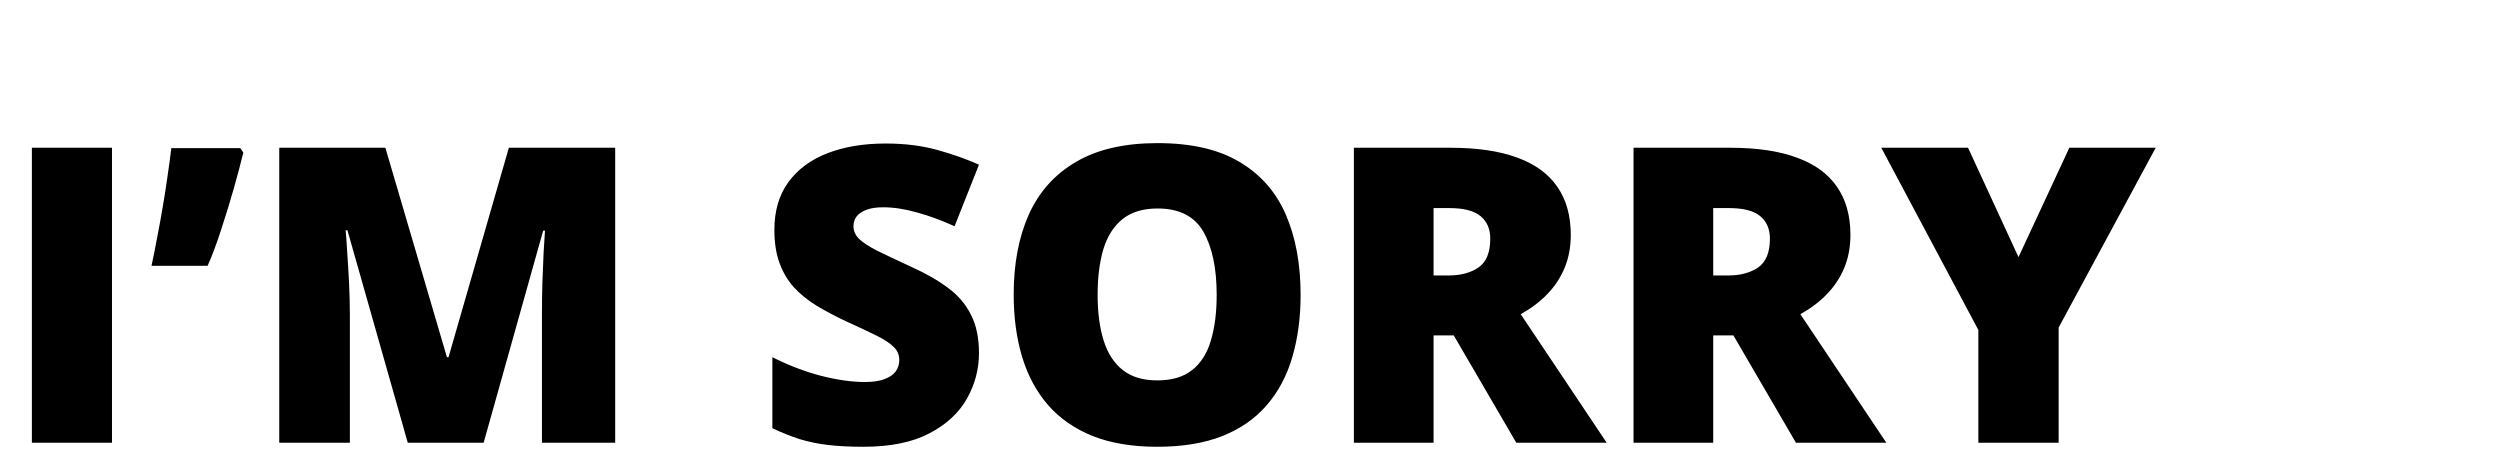
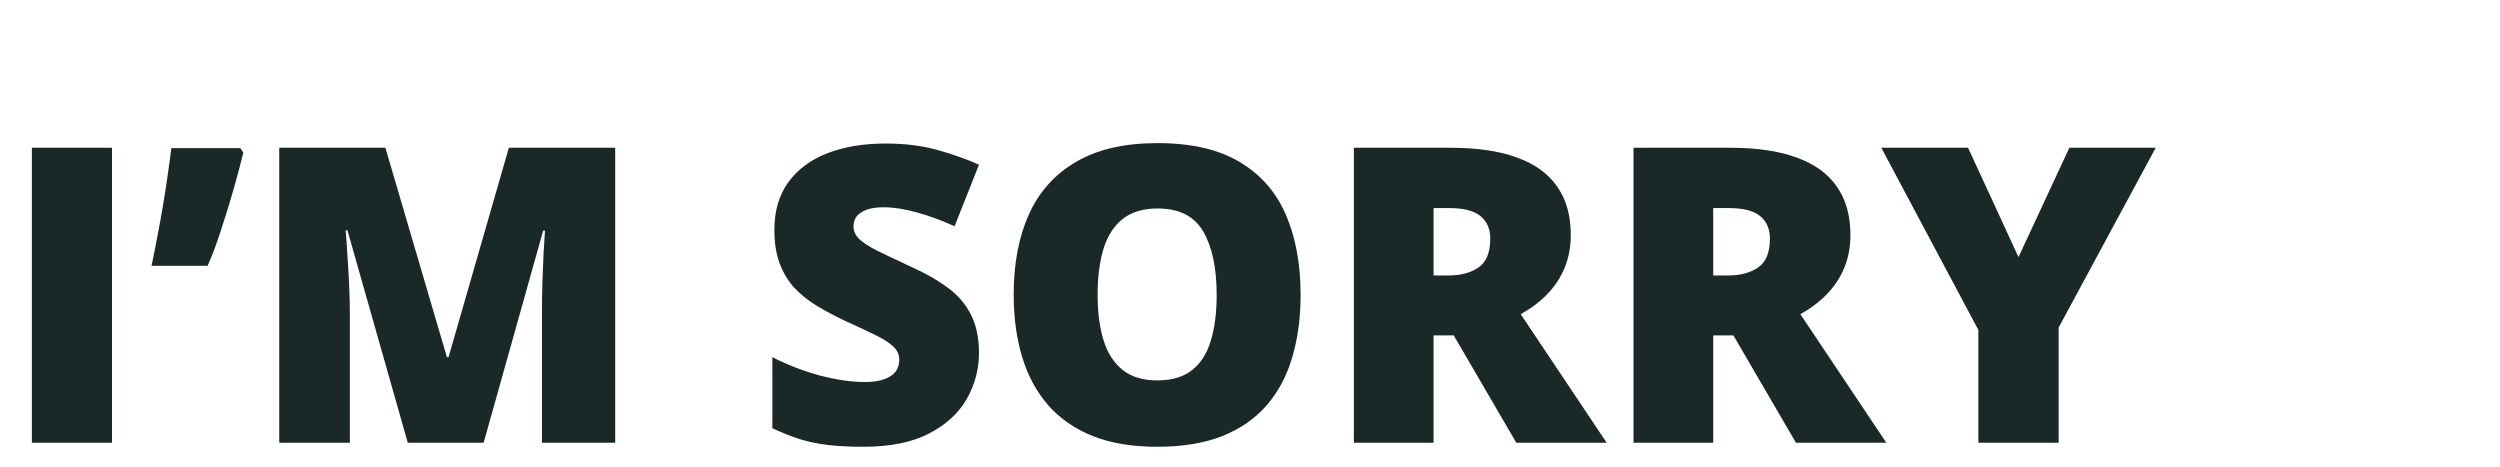
<svg xmlns="http://www.w3.org/2000/svg" width="686.177" height="128" viewBox="0 0 686.177 128" fill="none">
  <path x="8" y="46" width="724" height="108" fill="transparent" d="M6.481 37.266H593.012V124.759H6.481V37.266z" />
-   <path d="M8.749 121.519V40.554h21.987V121.519H8.749Zm57.208 -80.855 0.83 1.218c-0.664 2.733 -1.531 6 -2.603 9.803a283.867 283.867 0 0 1 -3.488 11.353c-1.218 3.803 -2.455 7.106 -3.71 9.913H41.59c0.554 -2.584 1.089 -5.28 1.606 -8.085 0.554 -2.844 1.071 -5.686 1.551 -8.529 0.48 -2.844 0.905 -5.593 1.274 -8.251 0.405 -2.695 0.738 -5.169 0.996 -7.421h18.94ZM111.922 121.519l-16.558 -58.315h-0.498c0.147 1.513 0.295 3.562 0.442 6.147 0.185 2.584 0.351 5.371 0.499 8.362 0.147 2.99 0.221 5.87 0.221 8.639V121.519H76.645V40.554h29.13l16.891 57.484h0.443l16.558 -57.484h29.186V121.519h-20.103v-35.498c0 -2.548 0.037 -5.28 0.111 -8.197 0.111 -2.953 0.221 -5.722 0.332 -8.306 0.147 -2.622 0.277 -4.689 0.388 -6.203h-0.499L132.745 121.519h-20.823Zm156.781 -24.589c0 4.394 -1.108 8.565 -3.323 12.516 -2.215 3.913 -5.667 7.089 -10.356 9.525 -4.652 2.437 -10.67 3.655 -18.054 3.655 -3.693 0 -6.941 -0.166 -9.747 -0.498 -2.769 -0.332 -5.354 -0.868 -7.754 -1.606 -2.4 -0.776 -4.892 -1.773 -7.476 -2.991v-19.493c4.393 2.215 8.824 3.913 13.291 5.095 4.467 1.144 8.51 1.717 12.128 1.717 2.178 0 3.95 -0.258 5.316 -0.775 1.403 -0.517 2.437 -1.218 3.101 -2.105 0.665 -0.923 0.997 -1.975 0.997 -3.156 0 -1.403 -0.499 -2.584 -1.495 -3.544 -0.96 -0.997 -2.511 -2.031 -4.652 -3.101 -2.141 -1.071 -4.966 -2.4 -8.473 -3.987 -2.991 -1.403 -5.704 -2.843 -8.141 -4.32 -2.4 -1.477 -4.467 -3.157 -6.202 -5.04 -1.699 -1.92 -3.009 -4.154 -3.932 -6.701 -0.923 -2.547 -1.385 -5.556 -1.385 -9.026 0 -5.206 1.274 -9.562 3.821 -13.07 2.584 -3.544 6.166 -6.202 10.744 -7.975 4.614 -1.772 9.931 -2.658 15.949 -2.658 5.28 0 10.024 0.591 14.233 1.773 4.246 1.181 8.049 2.528 11.408 4.043l-6.701 16.891c-3.471 -1.588 -6.885 -2.844 -10.245 -3.766 -3.36 -0.96 -6.479 -1.44 -9.359 -1.44 -1.883 0 -3.433 0.24 -4.652 0.719 -1.182 0.443 -2.067 1.053 -2.658 1.828 -0.554 0.775 -0.831 1.661 -0.831 2.658 0 1.256 0.48 2.382 1.44 3.378 0.996 0.996 2.639 2.086 4.928 3.268 2.327 1.144 5.483 2.639 9.47 4.486 3.95 1.772 7.31 3.692 10.079 5.759 2.769 2.031 4.874 4.486 6.313 7.366 1.477 2.843 2.216 6.368 2.216 10.577Zm88.275 -16.004c0 6.239 -0.757 11.925 -2.271 17.056 -1.477 5.095 -3.803 9.489 -6.978 13.181 -3.176 3.692 -7.255 6.534 -12.239 8.528 -4.984 1.957 -10.946 2.935 -17.888 2.935 -6.793 0 -12.682 -0.978 -17.666 -2.935 -4.947 -1.994 -9.026 -4.818 -12.239 -8.473 -3.212 -3.692 -5.593 -8.104 -7.144 -13.236 -1.551 -5.131 -2.326 -10.854 -2.326 -17.167 0 -8.417 1.384 -15.728 4.153 -21.93 2.806 -6.24 7.126 -11.058 12.96 -14.454 5.833 -3.434 13.291 -5.151 22.373 -5.151 9.23 0 16.724 1.717 22.484 5.151 5.796 3.433 10.042 8.27 12.737 14.509s4.043 13.568 4.043 21.986Zm-55.712 0c0 4.873 0.554 9.064 1.662 12.571 1.107 3.508 2.861 6.202 5.261 8.086 2.4 1.883 5.538 2.824 9.414 2.824 4.024 0 7.218 -0.941 9.581 -2.824 2.4 -1.884 4.117 -4.578 5.151 -8.086 1.07 -3.507 1.606 -7.698 1.606 -12.571 0 -7.311 -1.218 -13.088 -3.655 -17.334 -2.436 -4.245 -6.627 -6.368 -12.571 -6.368 -3.951 0 -7.145 0.96 -9.581 2.879 -2.4 1.92 -4.154 4.653 -5.262 8.197 -1.07 3.544 -1.606 7.753 -1.606 12.627Zm96.86 -40.372c7.347 0 13.457 0.904 18.33 2.714 4.874 1.772 8.529 4.43 10.966 7.974 2.473 3.544 3.71 7.955 3.71 13.236 0 3.286 -0.554 6.276 -1.662 8.971s-2.695 5.114 -4.763 7.255c-2.03 2.105 -4.467 3.95 -7.31 5.538L440.989 121.519h-24.81l-17.168 -29.462h-5.538V121.519h-21.875V40.554h26.528Zm-0.333 16.558h-4.32V75.609h4.098c3.36 0 6.11 -0.738 8.252 -2.215 2.141 -1.477 3.211 -4.117 3.211 -7.92 0 -2.621 -0.885 -4.67 -2.658 -6.147 -1.772 -1.477 -4.633 -2.215 -8.584 -2.215Zm77.089 -16.559c7.347 0 13.457 0.905 18.331 2.714 4.873 1.773 8.528 4.431 10.965 7.975 2.473 3.544 3.71 7.955 3.71 13.236 0 3.286 -0.554 6.276 -1.662 8.971s-2.695 5.114 -4.763 7.255c-2.03 2.105 -4.467 3.95 -7.31 5.538L517.745 121.519h-24.81l-17.168 -29.462h-5.538V121.519h-21.874V40.554h26.527Zm-0.333 16.559h-4.32V75.609h4.098c3.36 0 6.11 -0.738 8.252 -2.215 2.141 -1.477 3.211 -4.117 3.211 -7.92 0 -2.621 -0.885 -4.67 -2.658 -6.147 -1.772 -1.477 -4.633 -2.215 -8.584 -2.215Zm79.47 13.457 13.956 -30.015h23.703l-26.638 49.343V121.519h-22.041v-30.957l-26.638 -50.007h23.813l13.845 30.015Z" fill="black" />
+   <path d="M8.749 121.519V40.554h21.987V121.519H8.749Zm57.208 -80.855 0.83 1.218c-0.664 2.733 -1.531 6 -2.603 9.803a283.867 283.867 0 0 1 -3.488 11.353c-1.218 3.803 -2.455 7.106 -3.71 9.913H41.59c0.554 -2.584 1.089 -5.28 1.606 -8.085 0.554 -2.844 1.071 -5.686 1.551 -8.529 0.48 -2.844 0.905 -5.593 1.274 -8.251 0.405 -2.695 0.738 -5.169 0.996 -7.421h18.94ZM111.922 121.519l-16.558 -58.315h-0.498c0.147 1.513 0.295 3.562 0.442 6.147 0.185 2.584 0.351 5.371 0.499 8.362 0.147 2.99 0.221 5.87 0.221 8.639V121.519H76.645V40.554h29.13l16.891 57.484h0.443l16.558 -57.484h29.186V121.519h-20.103v-35.498c0 -2.548 0.037 -5.28 0.111 -8.197 0.111 -2.953 0.221 -5.722 0.332 -8.306 0.147 -2.622 0.277 -4.689 0.388 -6.203h-0.499L132.745 121.519h-20.823Zm156.781 -24.589c0 4.394 -1.108 8.565 -3.323 12.516 -2.215 3.913 -5.667 7.089 -10.356 9.525 -4.652 2.437 -10.67 3.655 -18.054 3.655 -3.693 0 -6.941 -0.166 -9.747 -0.498 -2.769 -0.332 -5.354 -0.868 -7.754 -1.606 -2.4 -0.776 -4.892 -1.773 -7.476 -2.991v-19.493c4.393 2.215 8.824 3.913 13.291 5.095 4.467 1.144 8.51 1.717 12.128 1.717 2.178 0 3.95 -0.258 5.316 -0.775 1.403 -0.517 2.437 -1.218 3.101 -2.105 0.665 -0.923 0.997 -1.975 0.997 -3.156 0 -1.403 -0.499 -2.584 -1.495 -3.544 -0.96 -0.997 -2.511 -2.031 -4.652 -3.101 -2.141 -1.071 -4.966 -2.4 -8.473 -3.987 -2.991 -1.403 -5.704 -2.843 -8.141 -4.32 -2.4 -1.477 -4.467 -3.157 -6.202 -5.04 -1.699 -1.92 -3.009 -4.154 -3.932 -6.701 -0.923 -2.547 -1.385 -5.556 -1.385 -9.026 0 -5.206 1.274 -9.562 3.821 -13.07 2.584 -3.544 6.166 -6.202 10.744 -7.975 4.614 -1.772 9.931 -2.658 15.949 -2.658 5.28 0 10.024 0.591 14.233 1.773 4.246 1.181 8.049 2.528 11.408 4.043l-6.701 16.891c-3.471 -1.588 -6.885 -2.844 -10.245 -3.766 -3.36 -0.96 -6.479 -1.44 -9.359 -1.44 -1.883 0 -3.433 0.24 -4.652 0.719 -1.182 0.443 -2.067 1.053 -2.658 1.828 -0.554 0.775 -0.831 1.661 -0.831 2.658 0 1.256 0.48 2.382 1.44 3.378 0.996 0.996 2.639 2.086 4.928 3.268 2.327 1.144 5.483 2.639 9.47 4.486 3.95 1.772 7.31 3.692 10.079 5.759 2.769 2.031 4.874 4.486 6.313 7.366 1.477 2.843 2.216 6.368 2.216 10.577Zm88.275 -16.004c0 6.239 -0.757 11.925 -2.271 17.056 -1.477 5.095 -3.803 9.489 -6.978 13.181 -3.176 3.692 -7.255 6.534 -12.239 8.528 -4.984 1.957 -10.946 2.935 -17.888 2.935 -6.793 0 -12.682 -0.978 -17.666 -2.935 -4.947 -1.994 -9.026 -4.818 -12.239 -8.473 -3.212 -3.692 -5.593 -8.104 -7.144 -13.236 -1.551 -5.131 -2.326 -10.854 -2.326 -17.167 0 -8.417 1.384 -15.728 4.153 -21.93 2.806 -6.24 7.126 -11.058 12.96 -14.454 5.833 -3.434 13.291 -5.151 22.373 -5.151 9.23 0 16.724 1.717 22.484 5.151 5.796 3.433 10.042 8.27 12.737 14.509s4.043 13.568 4.043 21.986Zm-55.712 0c0 4.873 0.554 9.064 1.662 12.571 1.107 3.508 2.861 6.202 5.261 8.086 2.4 1.883 5.538 2.824 9.414 2.824 4.024 0 7.218 -0.941 9.581 -2.824 2.4 -1.884 4.117 -4.578 5.151 -8.086 1.07 -3.507 1.606 -7.698 1.606 -12.571 0 -7.311 -1.218 -13.088 -3.655 -17.334 -2.436 -4.245 -6.627 -6.368 -12.571 -6.368 -3.951 0 -7.145 0.96 -9.581 2.879 -2.4 1.92 -4.154 4.653 -5.262 8.197 -1.07 3.544 -1.606 7.753 -1.606 12.627Zm96.86 -40.372c7.347 0 13.457 0.904 18.33 2.714 4.874 1.772 8.529 4.43 10.966 7.974 2.473 3.544 3.71 7.955 3.71 13.236 0 3.286 -0.554 6.276 -1.662 8.971s-2.695 5.114 -4.763 7.255c-2.03 2.105 -4.467 3.95 -7.31 5.538L440.989 121.519h-24.81l-17.168 -29.462h-5.538V121.519h-21.875V40.554h26.528Zm-0.333 16.558h-4.32V75.609h4.098c3.36 0 6.11 -0.738 8.252 -2.215 2.141 -1.477 3.211 -4.117 3.211 -7.92 0 -2.621 -0.885 -4.67 -2.658 -6.147 -1.772 -1.477 -4.633 -2.215 -8.584 -2.215Zm77.089 -16.559c7.347 0 13.457 0.905 18.331 2.714 4.873 1.773 8.528 4.431 10.965 7.975 2.473 3.544 3.71 7.955 3.71 13.236 0 3.286 -0.554 6.276 -1.662 8.971s-2.695 5.114 -4.763 7.255c-2.03 2.105 -4.467 3.95 -7.31 5.538L517.745 121.519h-24.81l-17.168 -29.462h-5.538V121.519h-21.874V40.554h26.527Zm-0.333 16.559h-4.32V75.609h4.098c3.36 0 6.11 -0.738 8.252 -2.215 2.141 -1.477 3.211 -4.117 3.211 -7.92 0 -2.621 -0.885 -4.67 -2.658 -6.147 -1.772 -1.477 -4.633 -2.215 -8.584 -2.215Zm79.47 13.457 13.956 -30.015h23.703l-26.638 49.343V121.519h-22.041v-30.957l-26.638 -50.007h23.813l13.845 30.015Z" fill="#1B2828" />
</svg>
